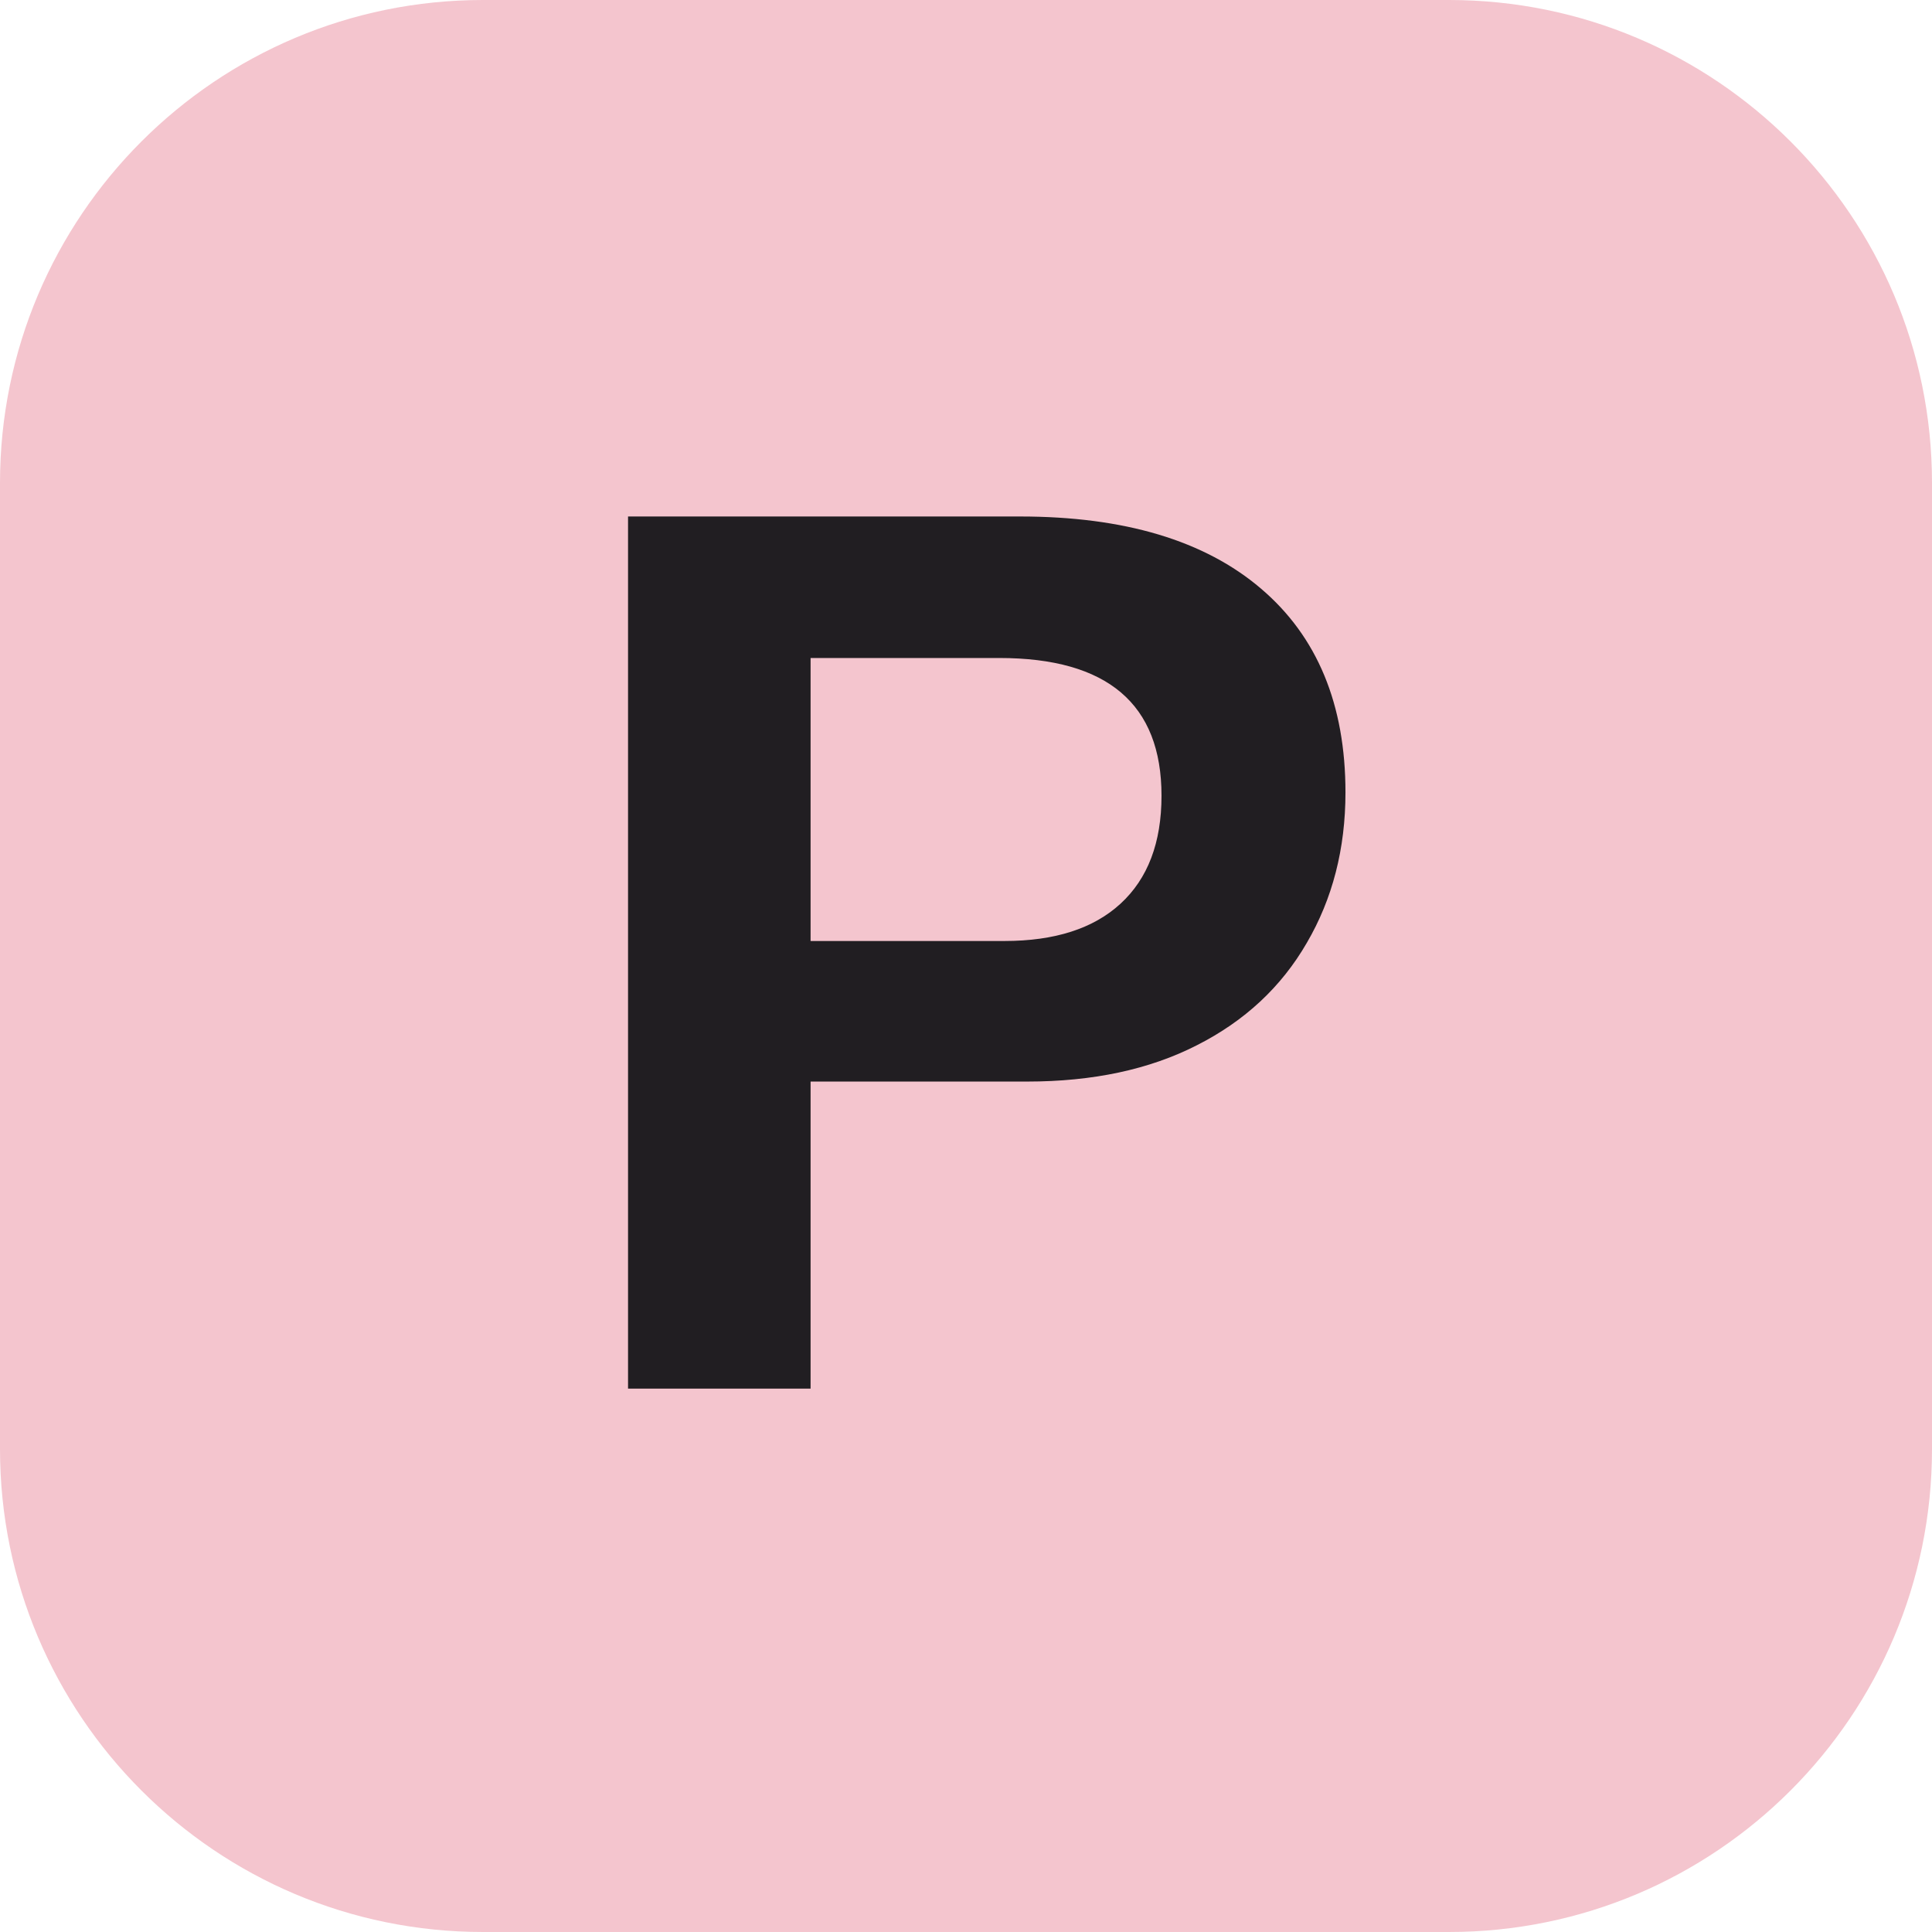
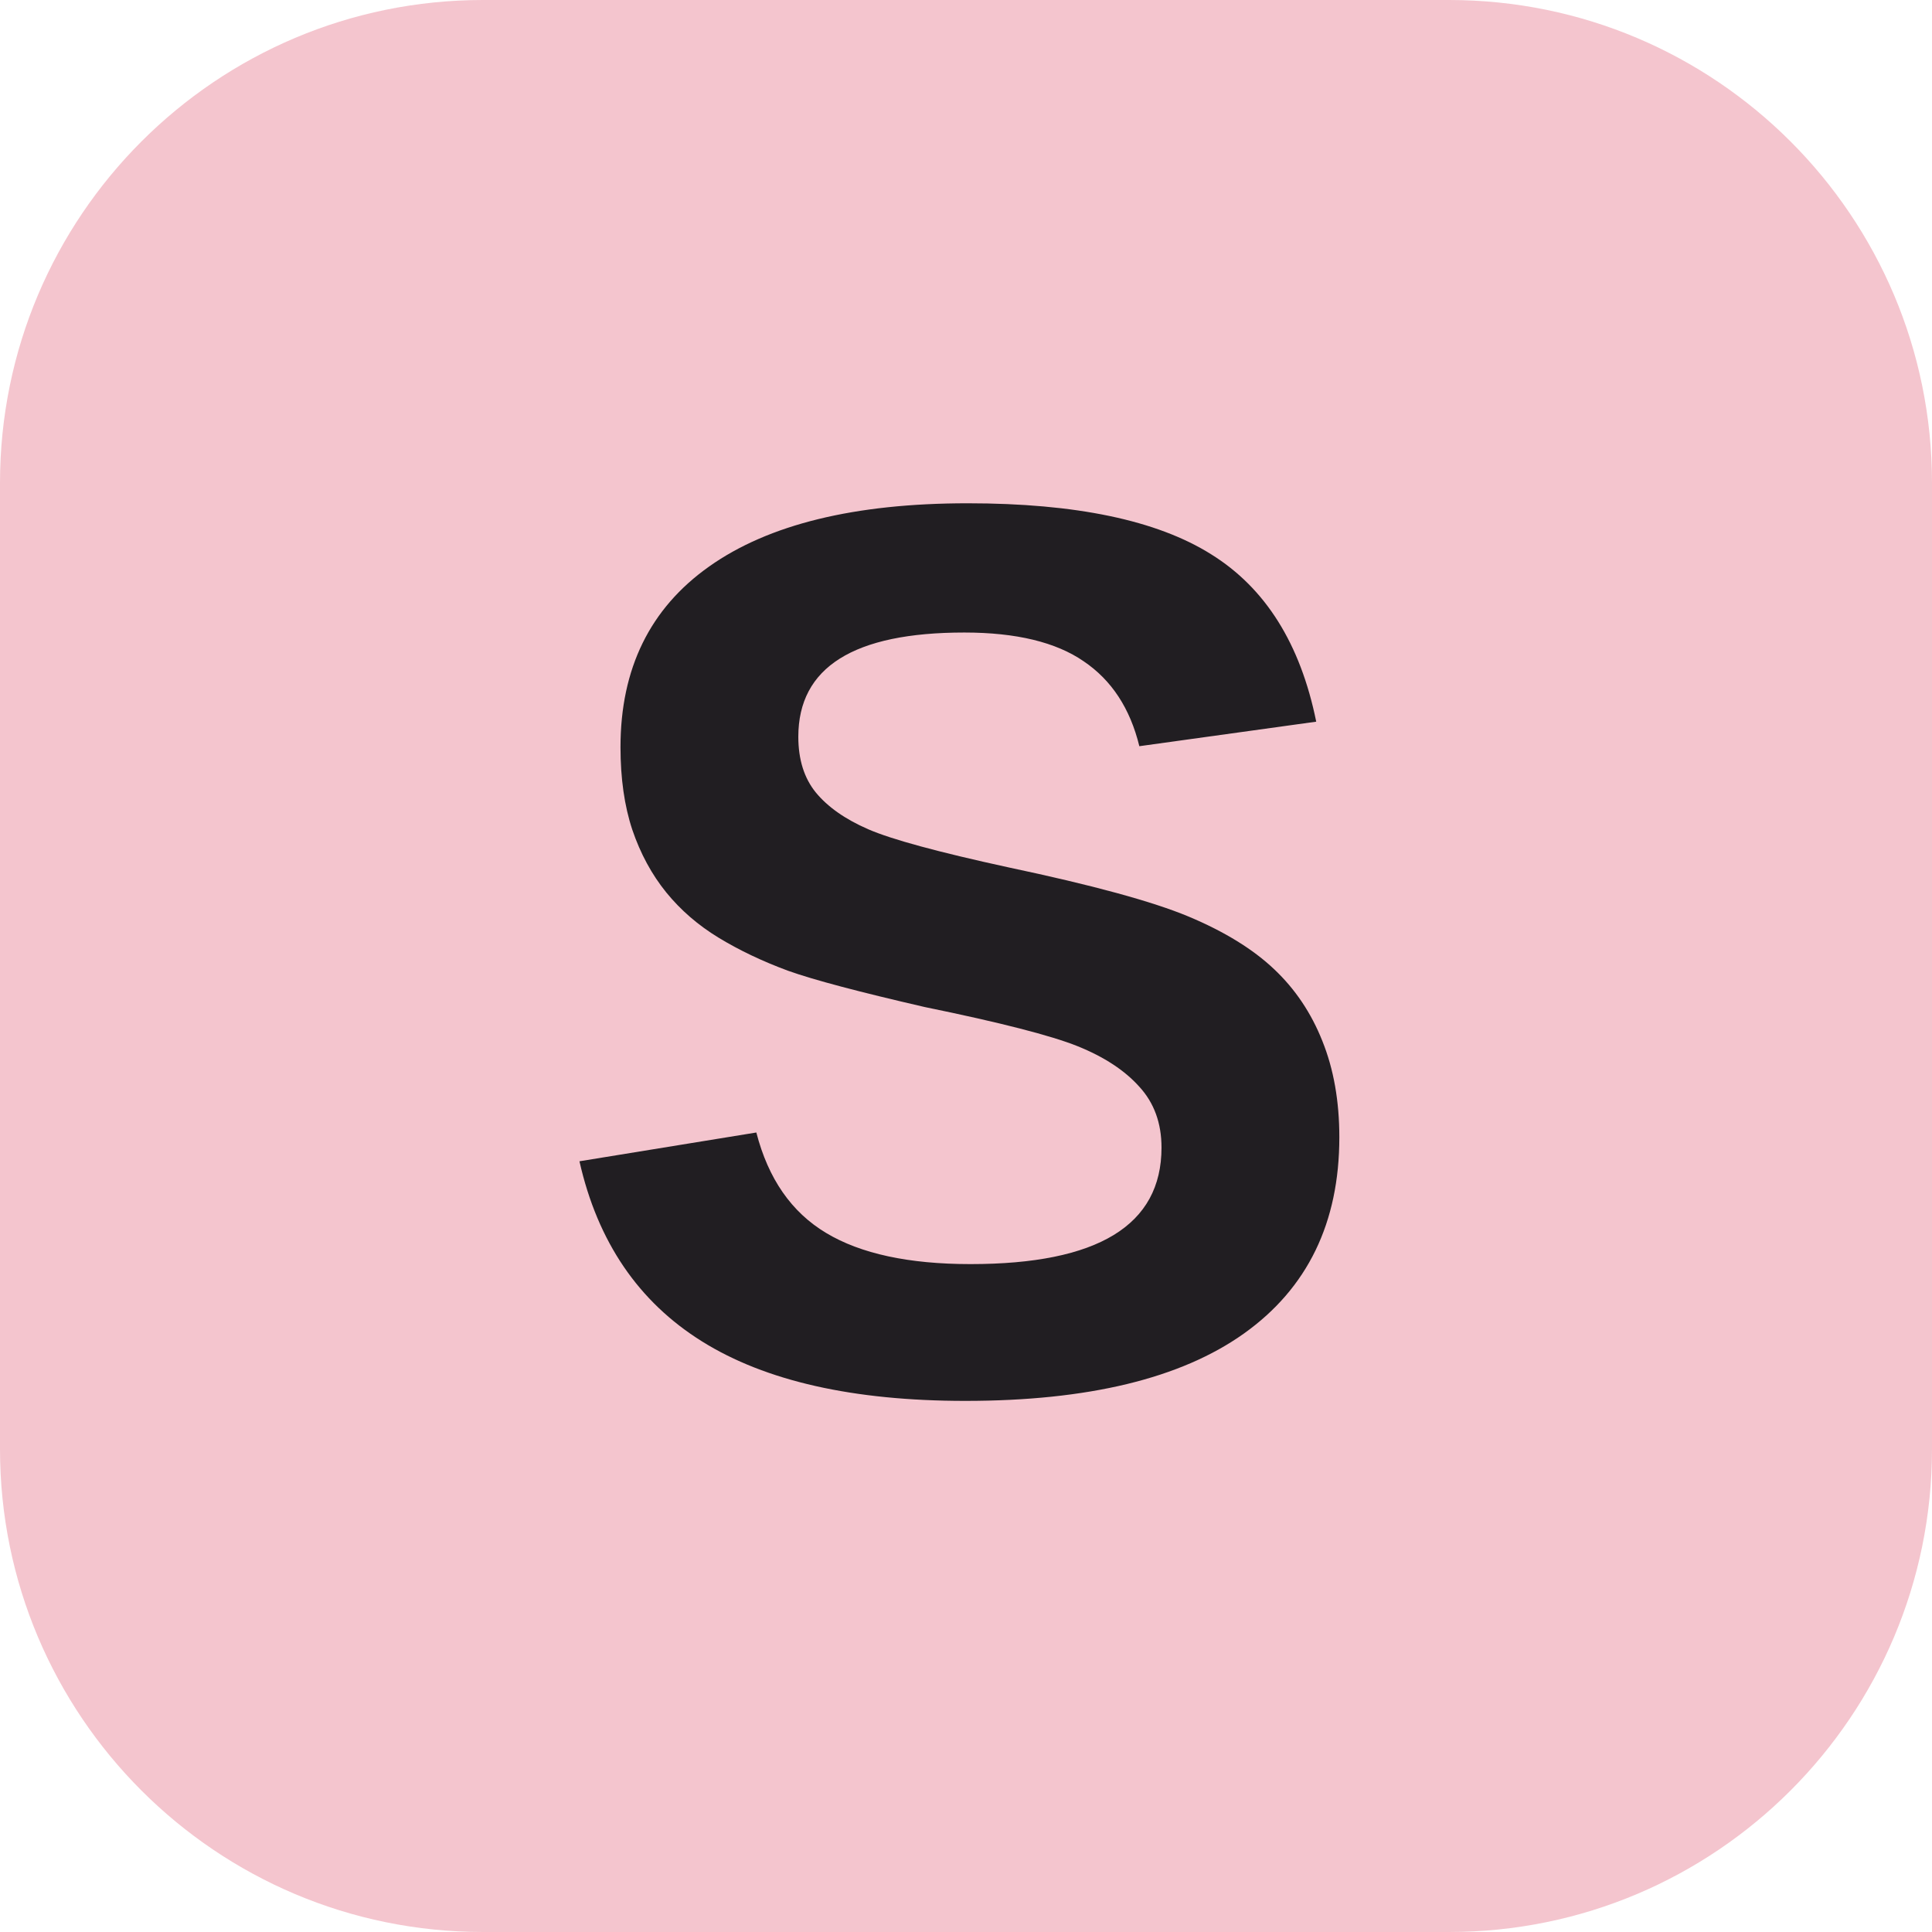
<svg xmlns="http://www.w3.org/2000/svg" viewBox="0 0 64 64">
  <rect width="64" height="64" rx="16" fill="#f4c5ce" />
-   <text x="32" y="46" text-anchor="middle" font-family="Arial,sans-serif" font-weight="600" font-size="42" fill="#211e22">P</text>
+   <text x="32" y="46" text-anchor="middle" font-family="Arial,sans-serif" font-weight="600" font-size="42" fill="#211e22">S</text>
</svg>
